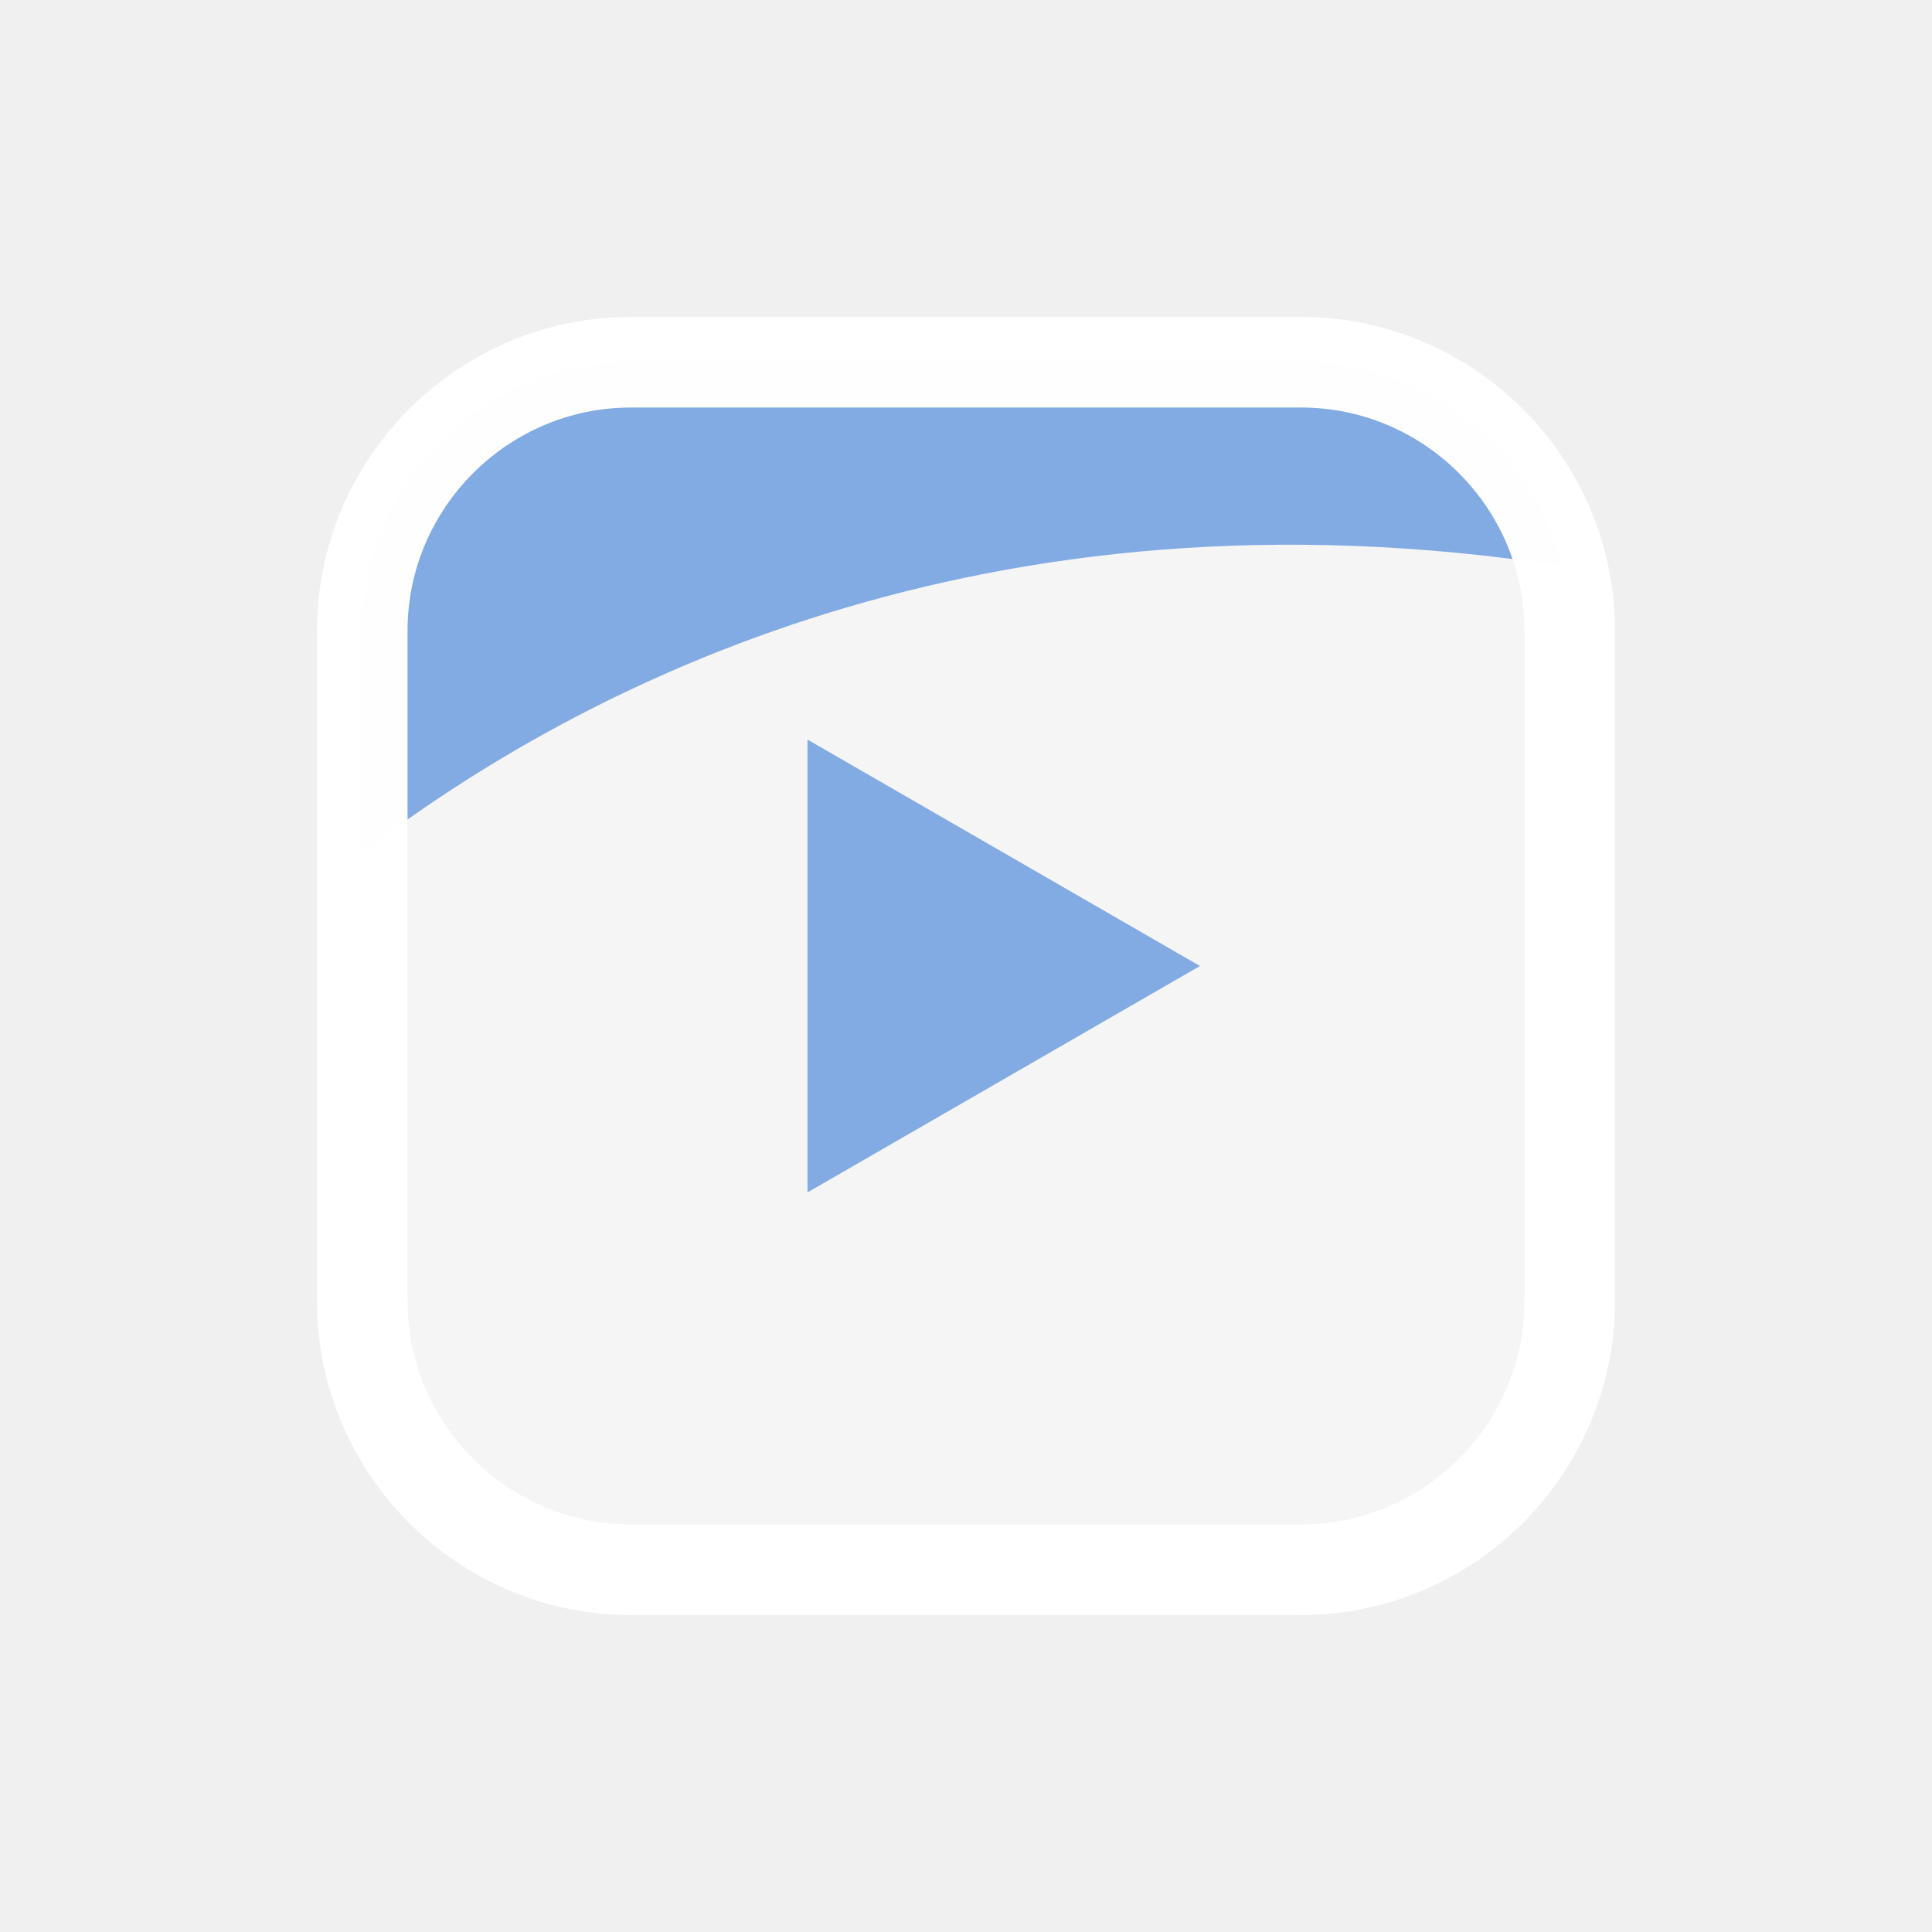
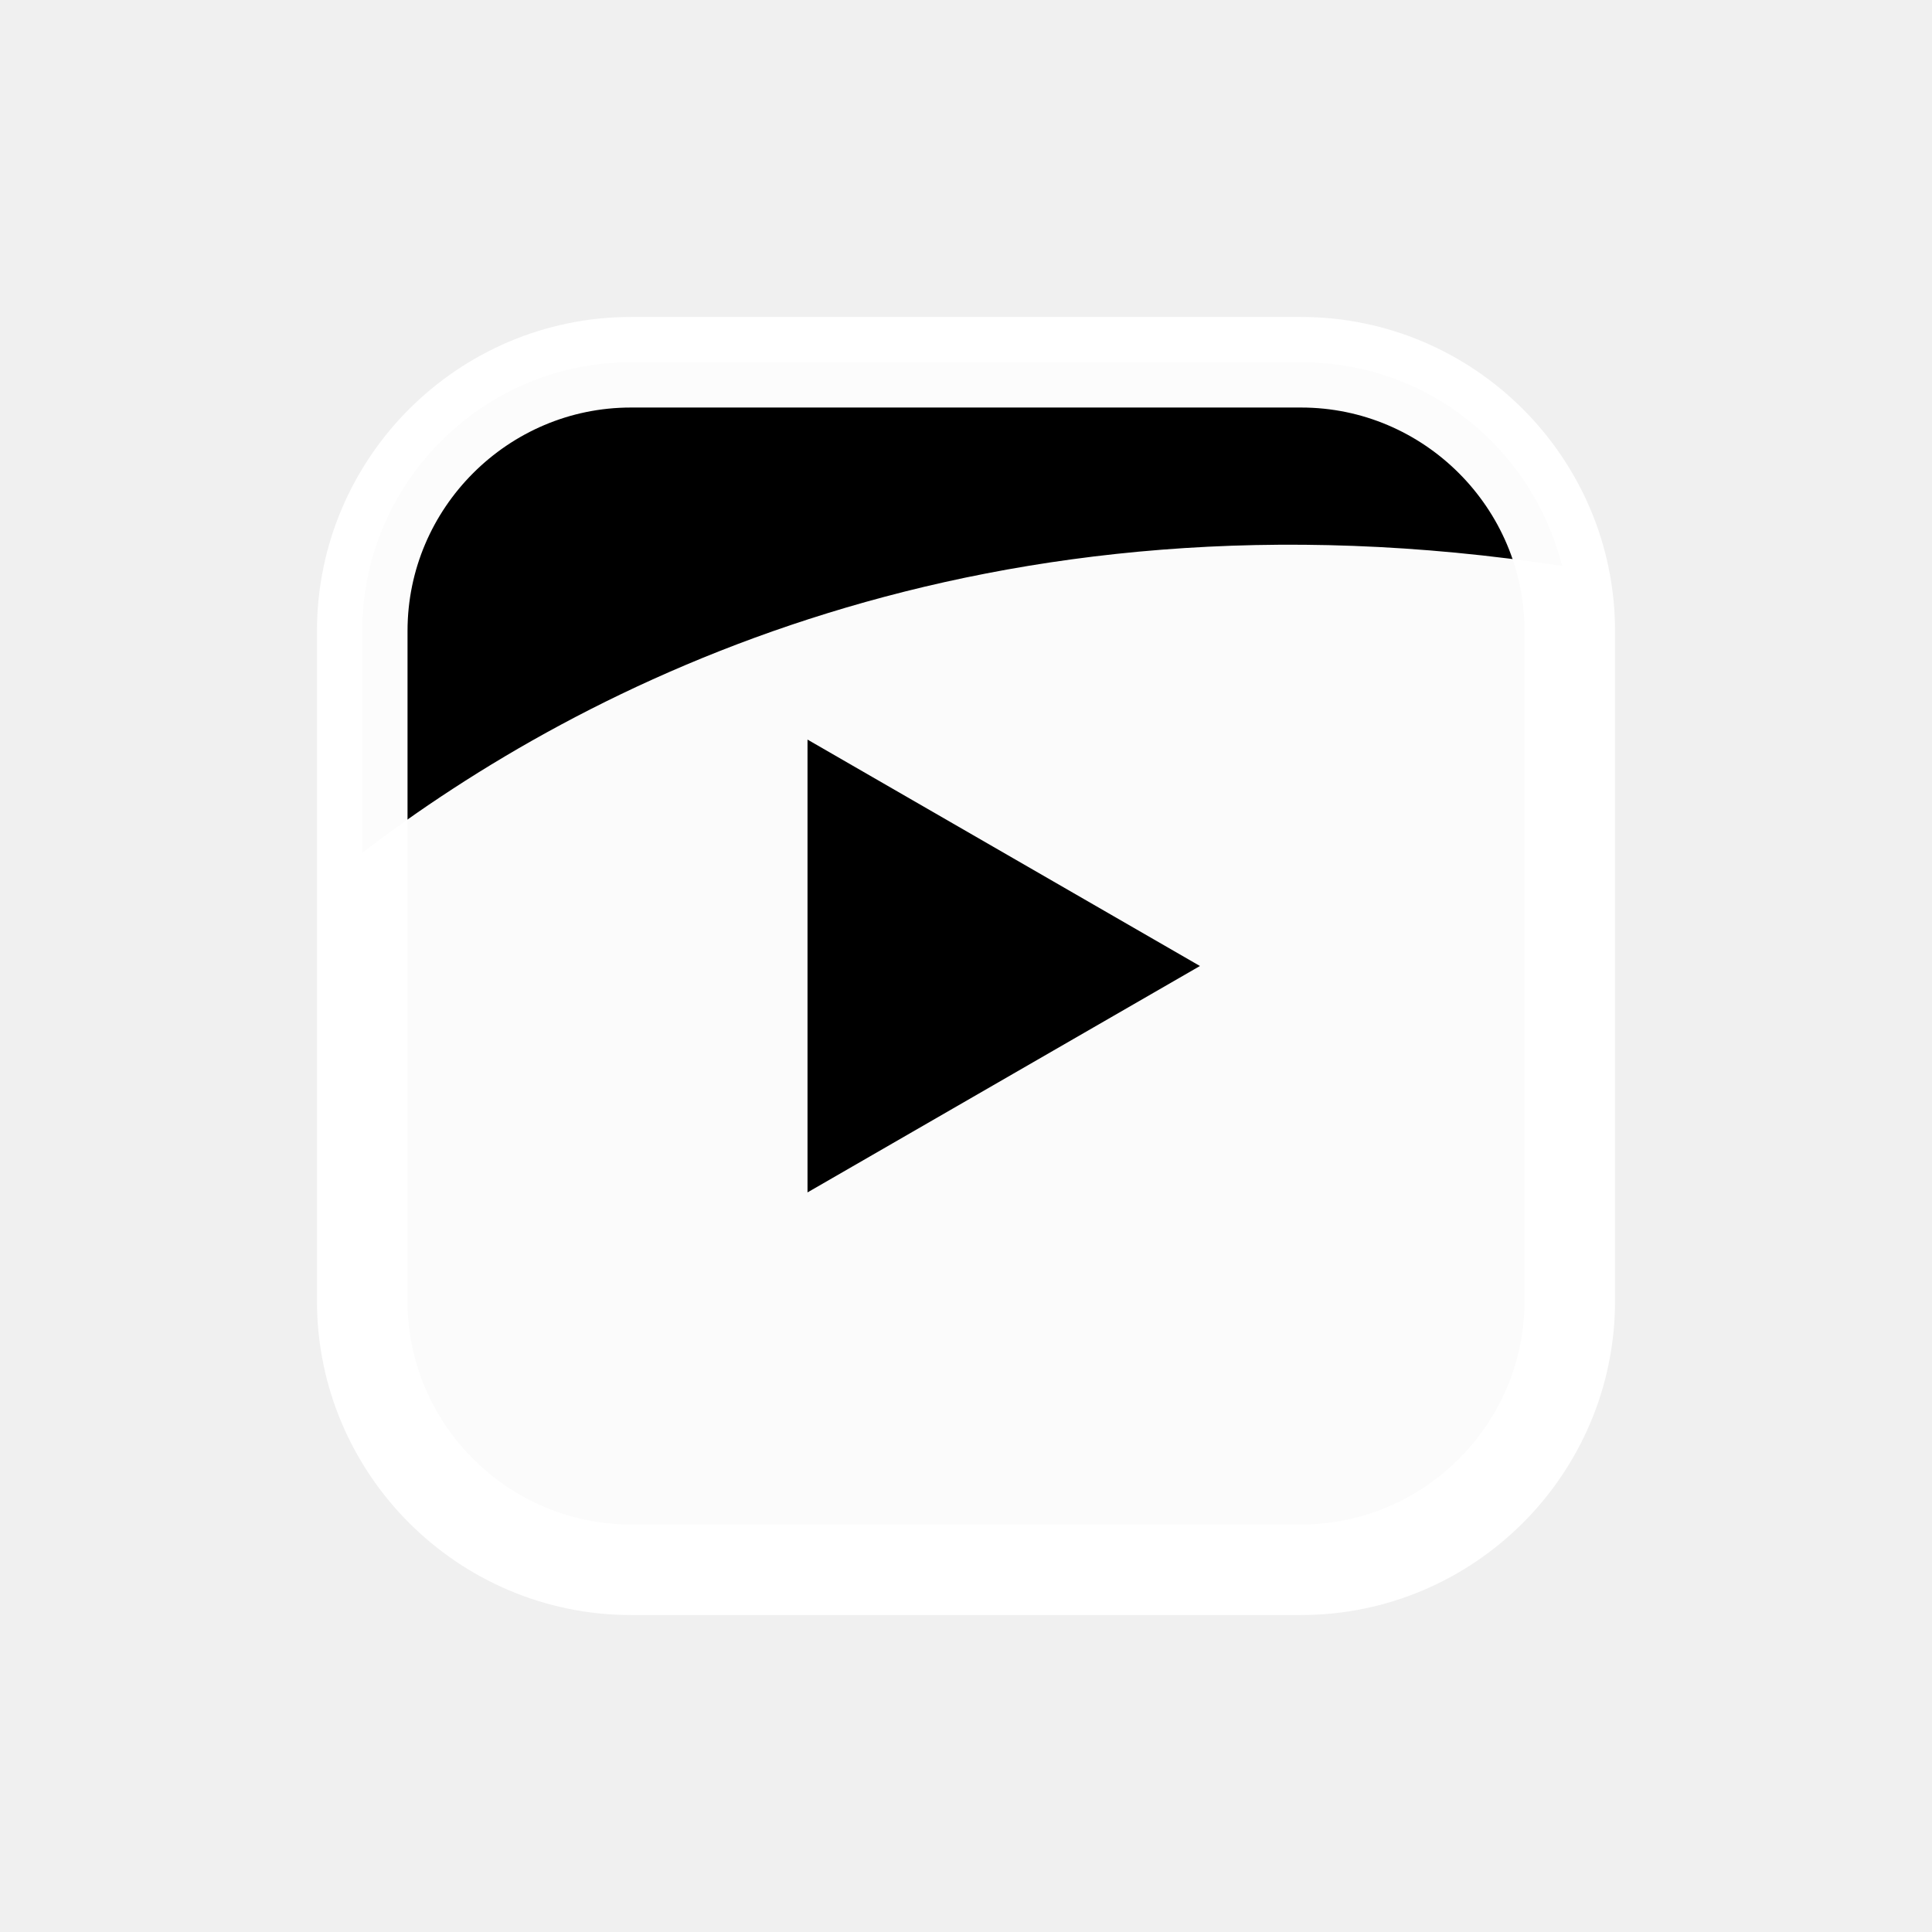
<svg xmlns="http://www.w3.org/2000/svg" viewBox="0,0,256,256" width="128px" height="128px" fill-rule="nonzero">
  <g fill="none" fill-rule="nonzero" stroke="none" stroke-width="none" stroke-linecap="none" stroke-linejoin="none" stroke-miterlimit="10" stroke-dasharray="" stroke-dashoffset="0" font-family="none" font-weight="none" font-size="none" text-anchor="none" style="mix-blend-mode: normal">
    <g transform="scale(2,2)">
-       <path d="M86.2,104h-44.4c-9.8,0 -17.8,-8 -17.8,-17.8v-44.4c0,-9.8 8,-17.8 17.8,-17.8h44.4c9.8,0 17.8,8 17.8,17.8v44.4c0,9.8 -8,17.8 -17.8,17.8z" fill-opacity="0.169" fill="#ffffff" stroke="none" stroke-width="1" stroke-linecap="butt" stroke-linejoin="miter" />
-       <path d="M86.2,104h-44.4c-9.8,0 -17.8,-8 -17.8,-17.8v-44.4c0,-9.8 8,-17.8 17.8,-17.8h44.4c9.8,0 17.8,8 17.8,17.8v44.4c0,9.8 -8,17.8 -17.8,17.8z" fill-opacity="0.169" fill="#ffffff" stroke="none" stroke-width="1" stroke-linecap="butt" stroke-linejoin="miter" />
-       <path d="M24,41.8v14.7c14.5,-11.1 41.2,-24.9 79.5,-19c-2,-7.8 -8.9,-13.5 -17.3,-13.5h-44.4c-9.8,0 -17.8,8 -17.8,17.8z" fill="#82aae3" stroke="none" stroke-width="1" stroke-linecap="butt" stroke-linejoin="miter" />
-       <path d="M53.5,49v30l26,-15z" fill="#82aae3" stroke="none" stroke-width="1" stroke-linecap="butt" stroke-linejoin="miter" />
+       <path d="M86.2,104h-44.4c-9.8,0 -17.8,-8 -17.8,-17.8v-44.4c0,-9.8 8,-17.8 17.8,-17.8h44.4c9.8,0 17.8,8 17.8,17.8v44.4c0,9.8 -8,17.8 -17.8,17.8z" fill-opacity="0.49" fill="#ffffff" stroke="none" stroke-width="1" stroke-linecap="butt" stroke-linejoin="miter" />
+       <path d="M86.2,104h-44.4c-9.8,0 -17.8,-8 -17.8,-17.8v-44.4c0,-9.8 8,-17.8 17.8,-17.8h44.4c9.8,0 17.8,8 17.8,17.8v44.4c0,9.8 -8,17.8 -17.8,17.8z" fill-opacity="0.49" fill="#ffffff" stroke="none" stroke-width="1" stroke-linecap="butt" stroke-linejoin="miter" />
+       <path d="M24,41.8v14.7c14.5,-11.1 41.2,-24.9 79.5,-19c-2,-7.8 -8.9,-13.5 -17.3,-13.5h-44.4c-9.8,0 -17.8,8 -17.8,17.8z" fill="#000000" stroke="none" stroke-width="1" stroke-linecap="butt" stroke-linejoin="miter" />
+       <path d="M53.5,49v30l26,-15z" fill="#000000" stroke="none" stroke-width="1" stroke-linecap="butt" stroke-linejoin="miter" />
      <path d="M86.2,104h-44.4c-9.8,0 -17.8,-8 -17.8,-17.8v-44.4c0,-9.8 8,-17.8 17.8,-17.8h44.4c9.8,0 17.8,8 17.8,17.8v44.4c0,9.8 -8,17.8 -17.8,17.8z" fill="none" stroke-opacity="0.988" stroke="#ffffff" stroke-width="6" stroke-linecap="round" stroke-linejoin="round" />
    </g>
  </g>
</svg>
